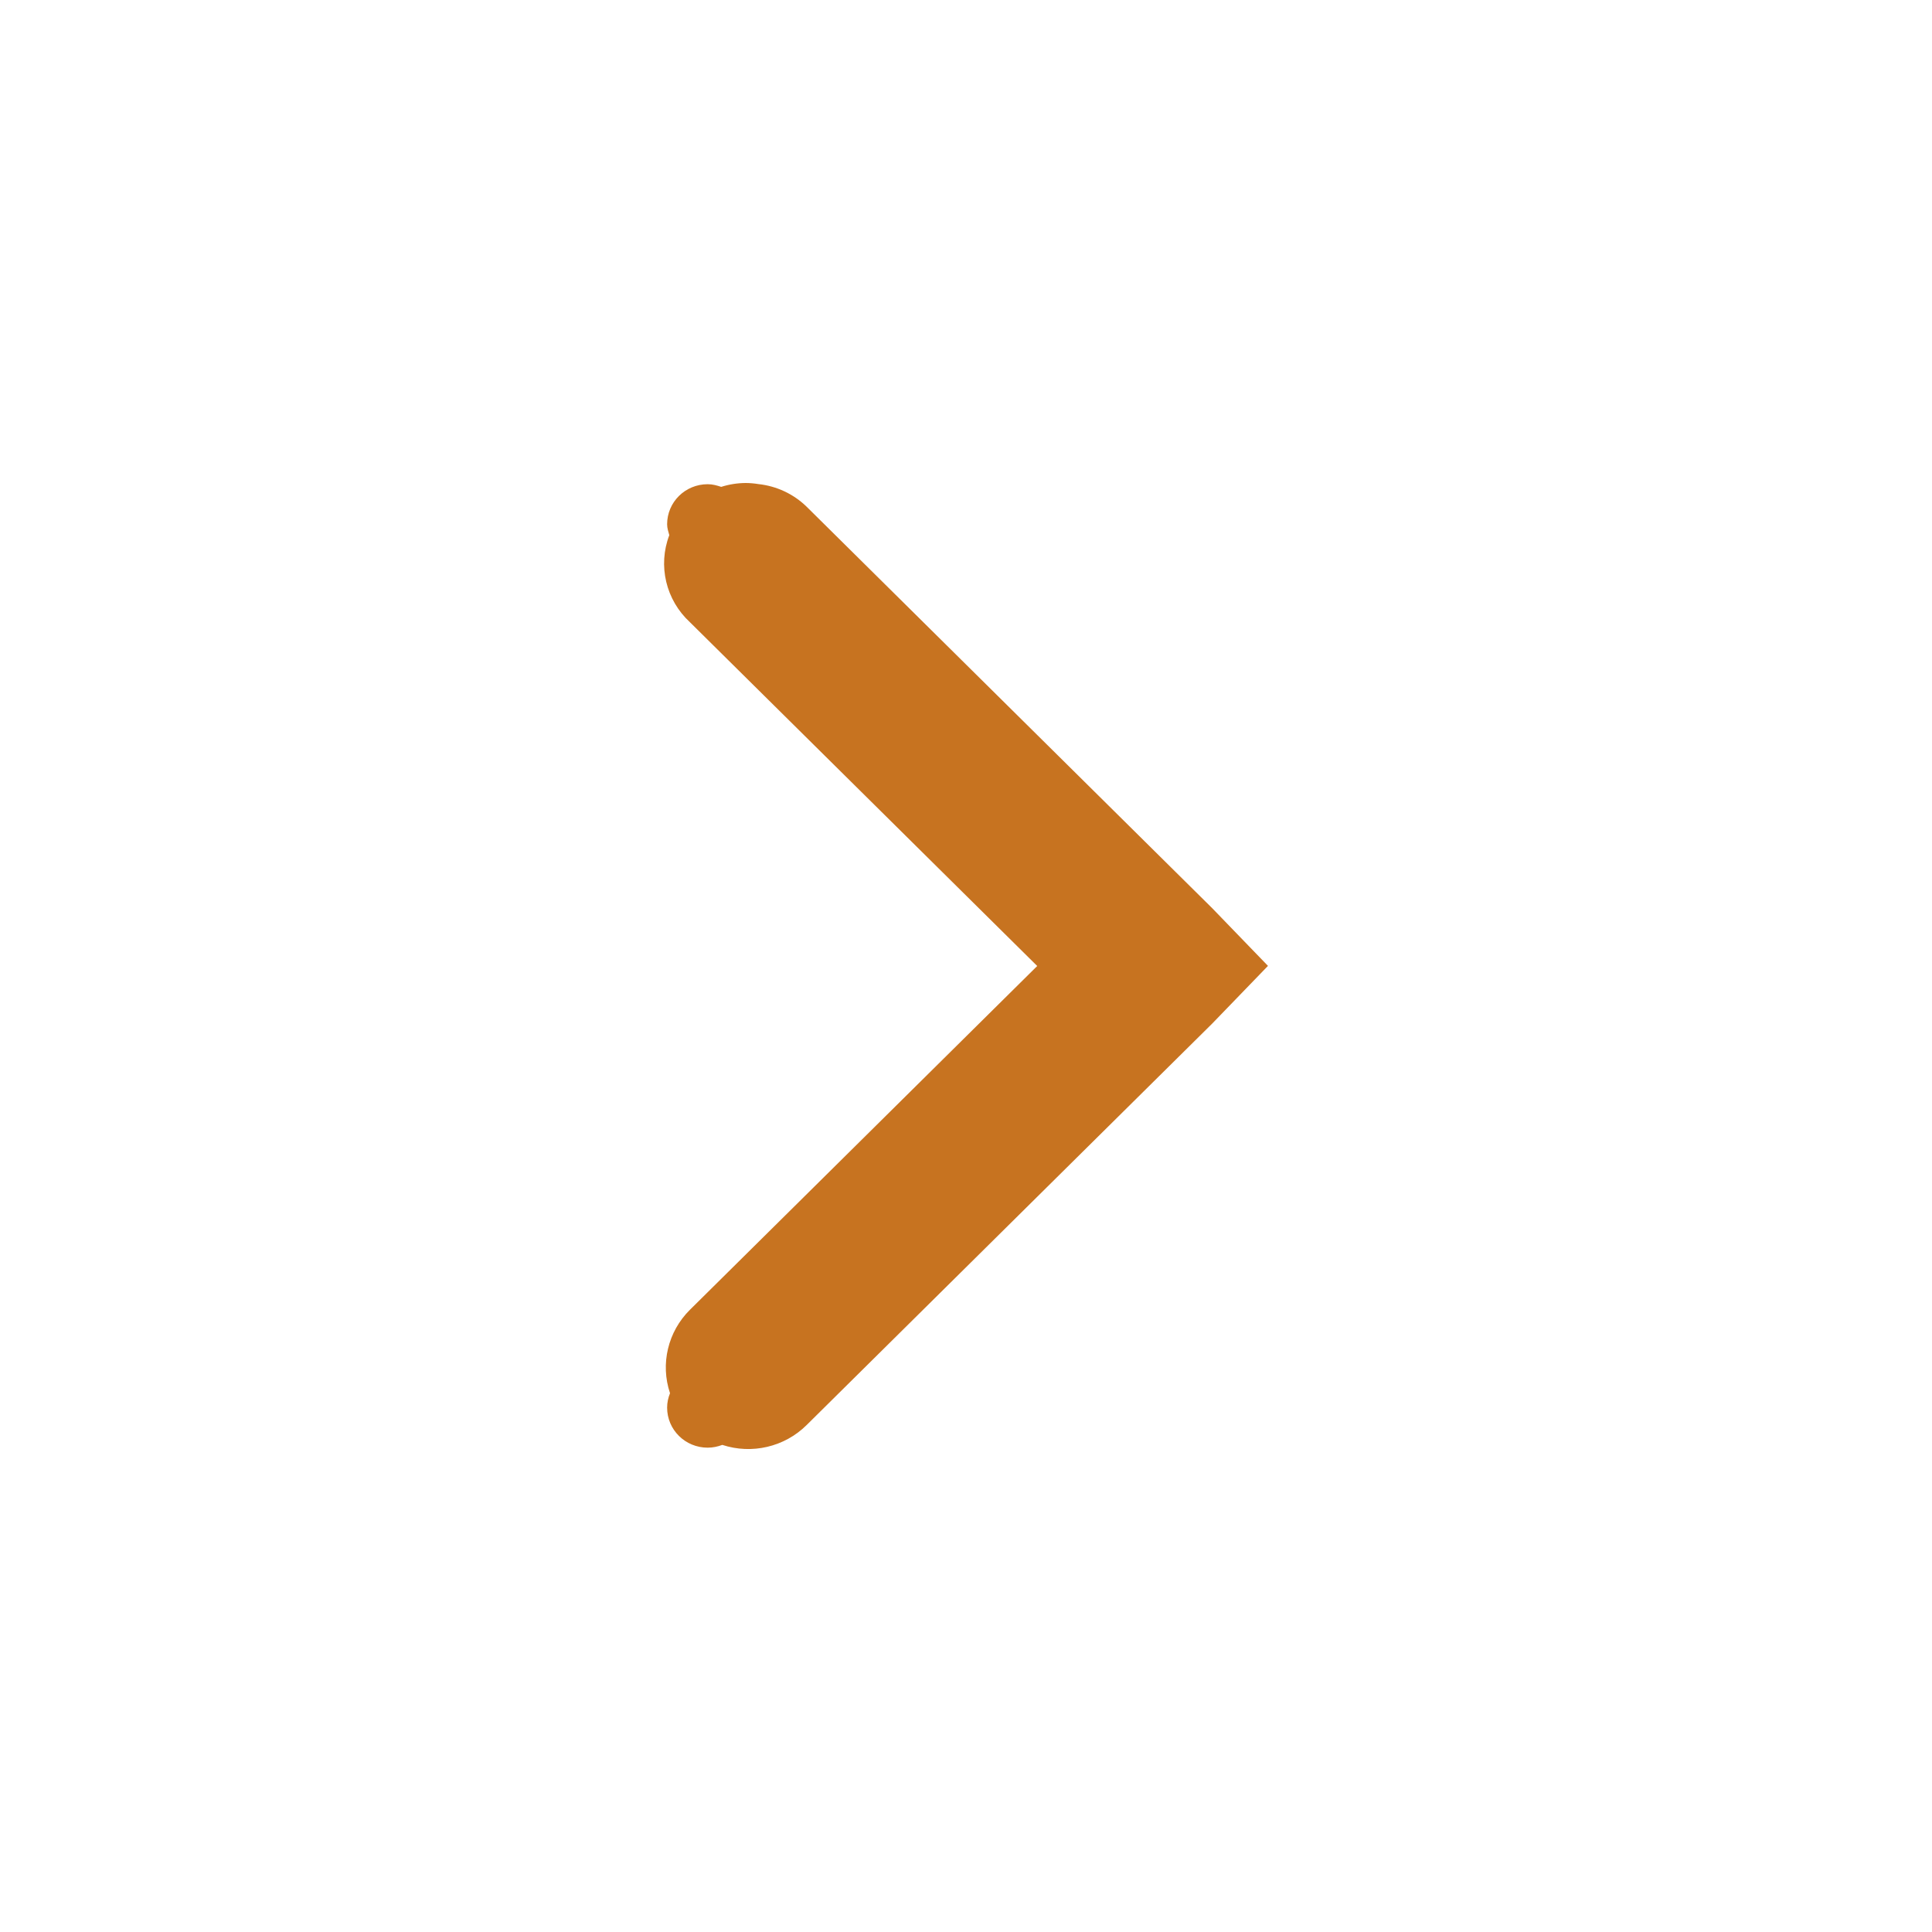
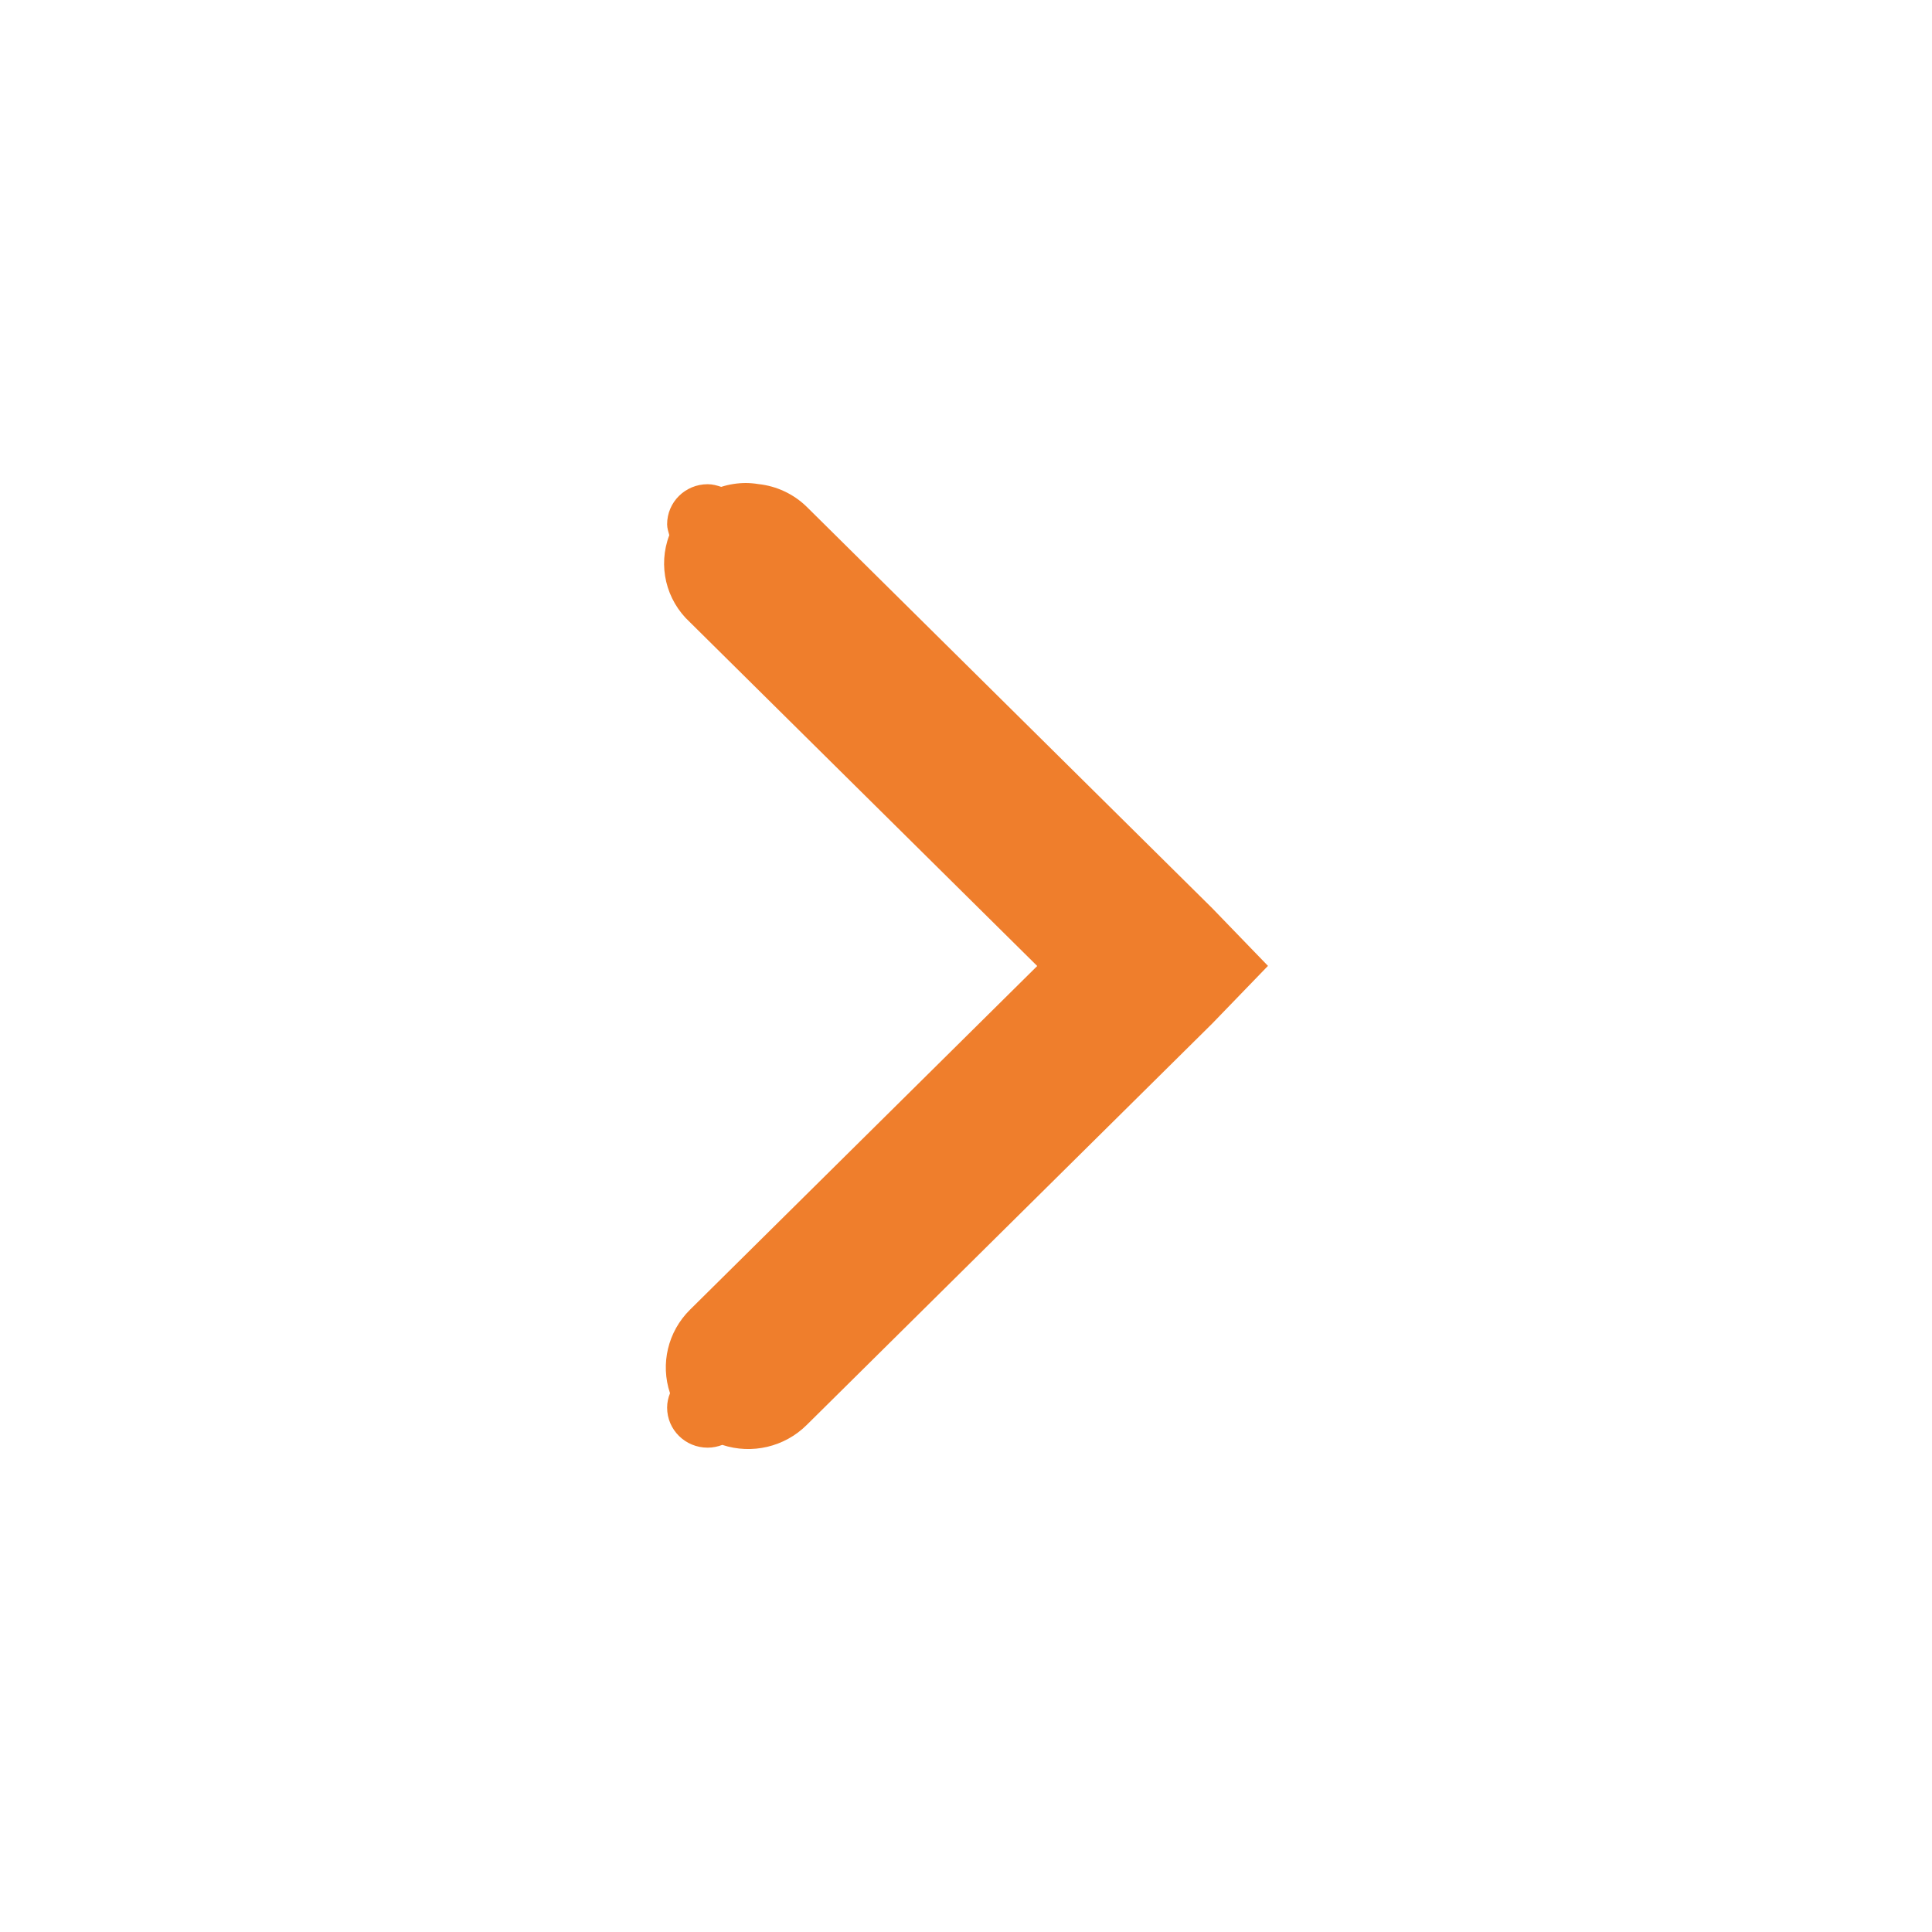
- <svg xmlns="http://www.w3.org/2000/svg" height="16" id="svg7384" version="1.1" width="16">
-   <defs id="defs7386" />
+ <svg xmlns="http://www.w3.org/2000/svg" xmlns:ns1="http://www.openswatchbook.org/uri/2009/osb" xmlns:xlink="http://www.w3.org/1999/xlink" height="16" id="svg7384" version="1.1" width="16">
+   <defs id="defs7386">
+     <linearGradient id="selected_bg_color" ns1:paint="solid">
+       <stop style="stop-color:#ef7e2c;stop-opacity:1;" offset="0" id="stop4147" />
+     </linearGradient>
+     <linearGradient xlink:href="#selected_bg_color" id="linearGradient4149" x1="108" y1="751" x2="108" y2="759" gradientUnits="userSpaceOnUse" />
+   </defs>
  <g id="layer9" style="display:inline" transform="translate(-100.0002,-747)" />
  <g id="layer10" transform="translate(-100.0002,-747)" />
  <g id="layer11" transform="translate(-100.0002,-747)" />
  <g id="layer13" transform="translate(-100.0002,-747)" />
  <g id="layer14" transform="translate(-100.0002,-747)" />
  <g id="layer15" style="display:inline" transform="translate(-100.0002,-747)" />
  <g id="g71291" style="display:inline" transform="translate(-100.0002,-747)" />
  <g id="g4953" style="display:inline" transform="translate(-100.0002,-747)" />
  <g id="layer12" style="display:inline" transform="translate(-100.0002,-747)">
-     <path style="color:#000000;font-style:normal;font-variant:normal;font-weight:normal;font-stretch:normal;font-size:medium;line-height:normal;font-family:Sans;-inkscape-font-specification:Sans;text-indent:0;text-align:start;text-decoration:none;text-decoration-line:none;letter-spacing:normal;word-spacing:normal;text-transform:none;direction:ltr;block-progression:tb;writing-mode:lr-tb;baseline-shift:baseline;text-anchor:start;display:inline;overflow:visible;visibility:visible;fill:#C77320;fill-opacity:1;stroke:none;stroke-width:2;marker:none;enable-background:accumulate" d="m 106.177,751 a 0.672,0.665 0 0 1 0.104,0.009 0.672,0.665 0 0 1 0.399,0.187 l 3.359,3.325 0.462,0.478 -0.462,0.478 -3.359,3.325 a 0.683,0.676 0 0 1 -0.698,0.164 c -0.037,0.014 -0.078,0.023 -0.121,0.023 -0.186,0 -0.336,-0.148 -0.336,-0.332 0,-0.042 0.009,-0.082 0.024,-0.119 a 0.683,0.676 0 0 1 0.165,-0.691 l 2.876,-2.847 -2.876,-2.847 a 0.672,0.665 0 0 1 -0.171,-0.721 c -0.008,-0.029 -0.018,-0.058 -0.018,-0.09 0,-0.184 0.15,-0.332 0.336,-0.332 0.04,0 0.076,0.01 0.112,0.022 A 0.672,0.665 0 0 1 106.177,751 Z" id="path6040" />
+     <path style="color:#000000;font-style:normal;font-variant:normal;font-weight:normal;font-stretch:normal;font-size:medium;line-height:normal;font-family:Sans;-inkscape-font-specification:Sans;text-indent:0;text-align:start;text-decoration:none;text-decoration-line:none;letter-spacing:normal;word-spacing:normal;text-transform:none;direction:ltr;block-progression:tb;writing-mode:lr-tb;baseline-shift:baseline;text-anchor:start;display:inline;overflow:visible;visibility:visible;fill:url(#linearGradient4149);fill-opacity:1;stroke:none;stroke-width:2;marker:none;enable-background:accumulate" d="m 106.177,751 a 0.672,0.665 0 0 1 0.104,0.009 0.672,0.665 0 0 1 0.399,0.187 l 3.359,3.325 0.462,0.478 -0.462,0.478 -3.359,3.325 a 0.683,0.676 0 0 1 -0.698,0.164 c -0.037,0.014 -0.078,0.023 -0.121,0.023 -0.186,0 -0.336,-0.148 -0.336,-0.332 0,-0.042 0.009,-0.082 0.024,-0.119 a 0.683,0.676 0 0 1 0.165,-0.691 l 2.876,-2.847 -2.876,-2.847 a 0.672,0.665 0 0 1 -0.171,-0.721 c -0.008,-0.029 -0.018,-0.058 -0.018,-0.09 0,-0.184 0.15,-0.332 0.336,-0.332 0.04,0 0.076,0.01 0.112,0.022 A 0.672,0.665 0 0 1 106.177,751 Z" id="path6040" />
  </g>
</svg>
